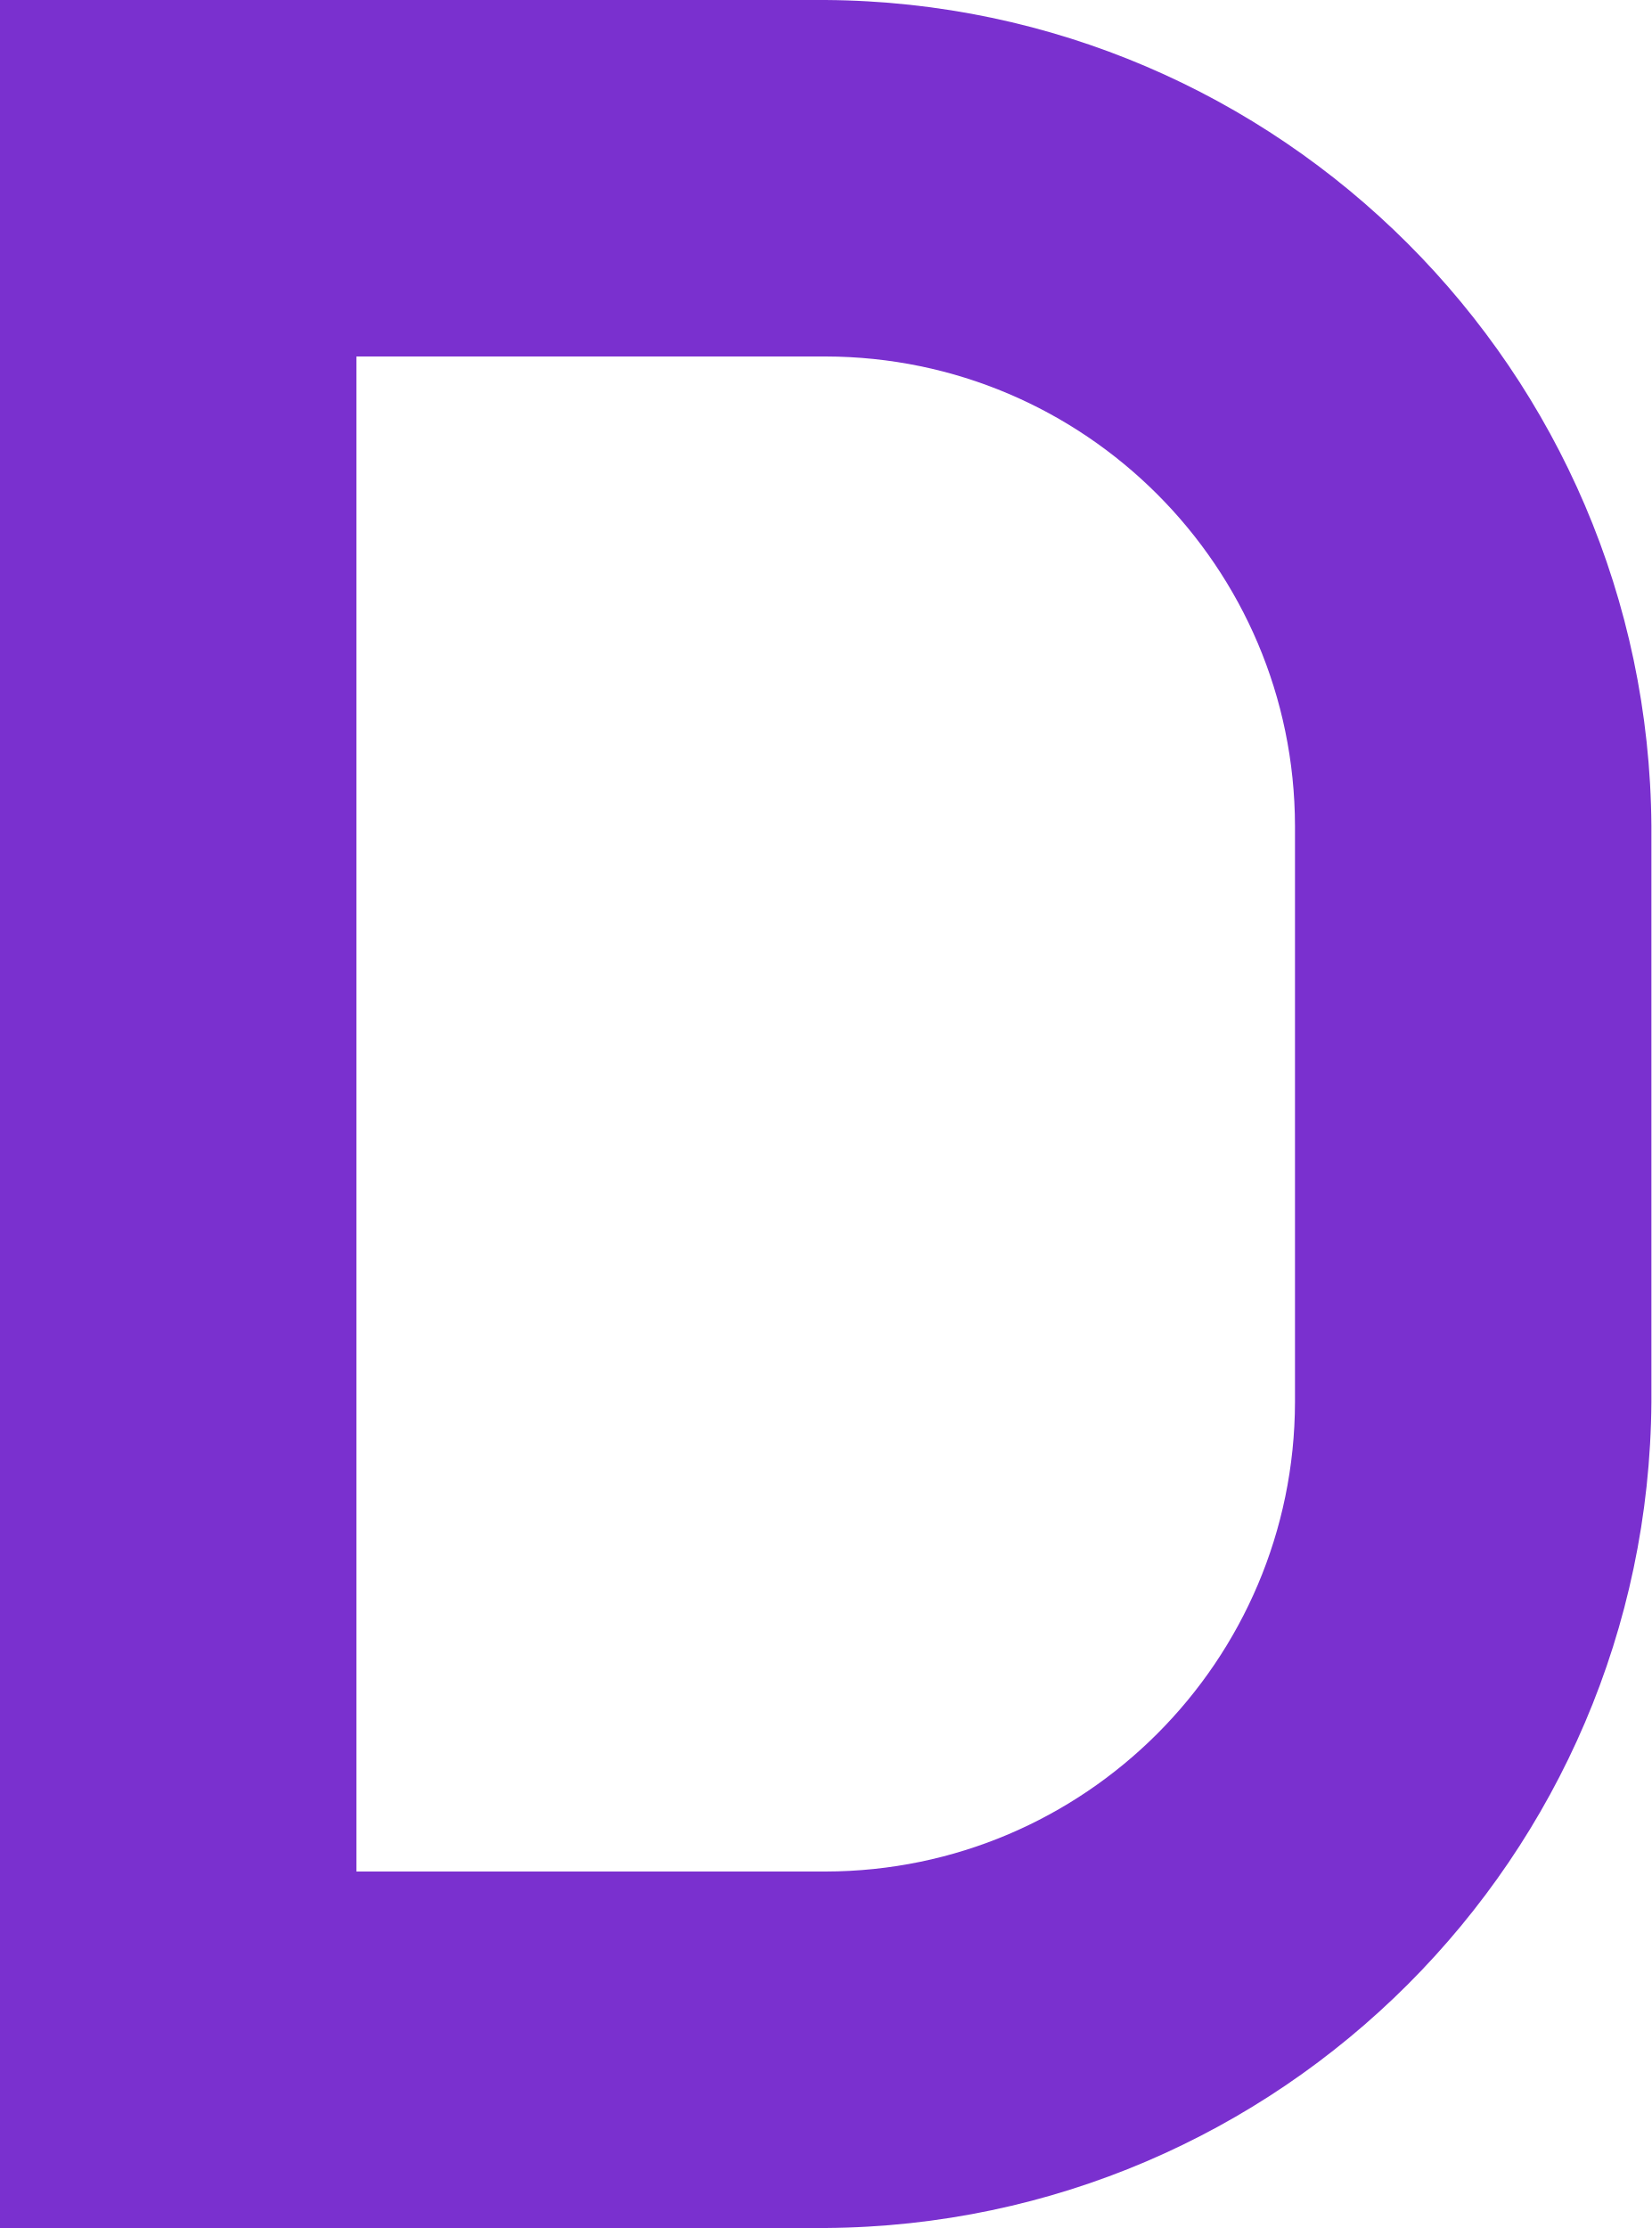
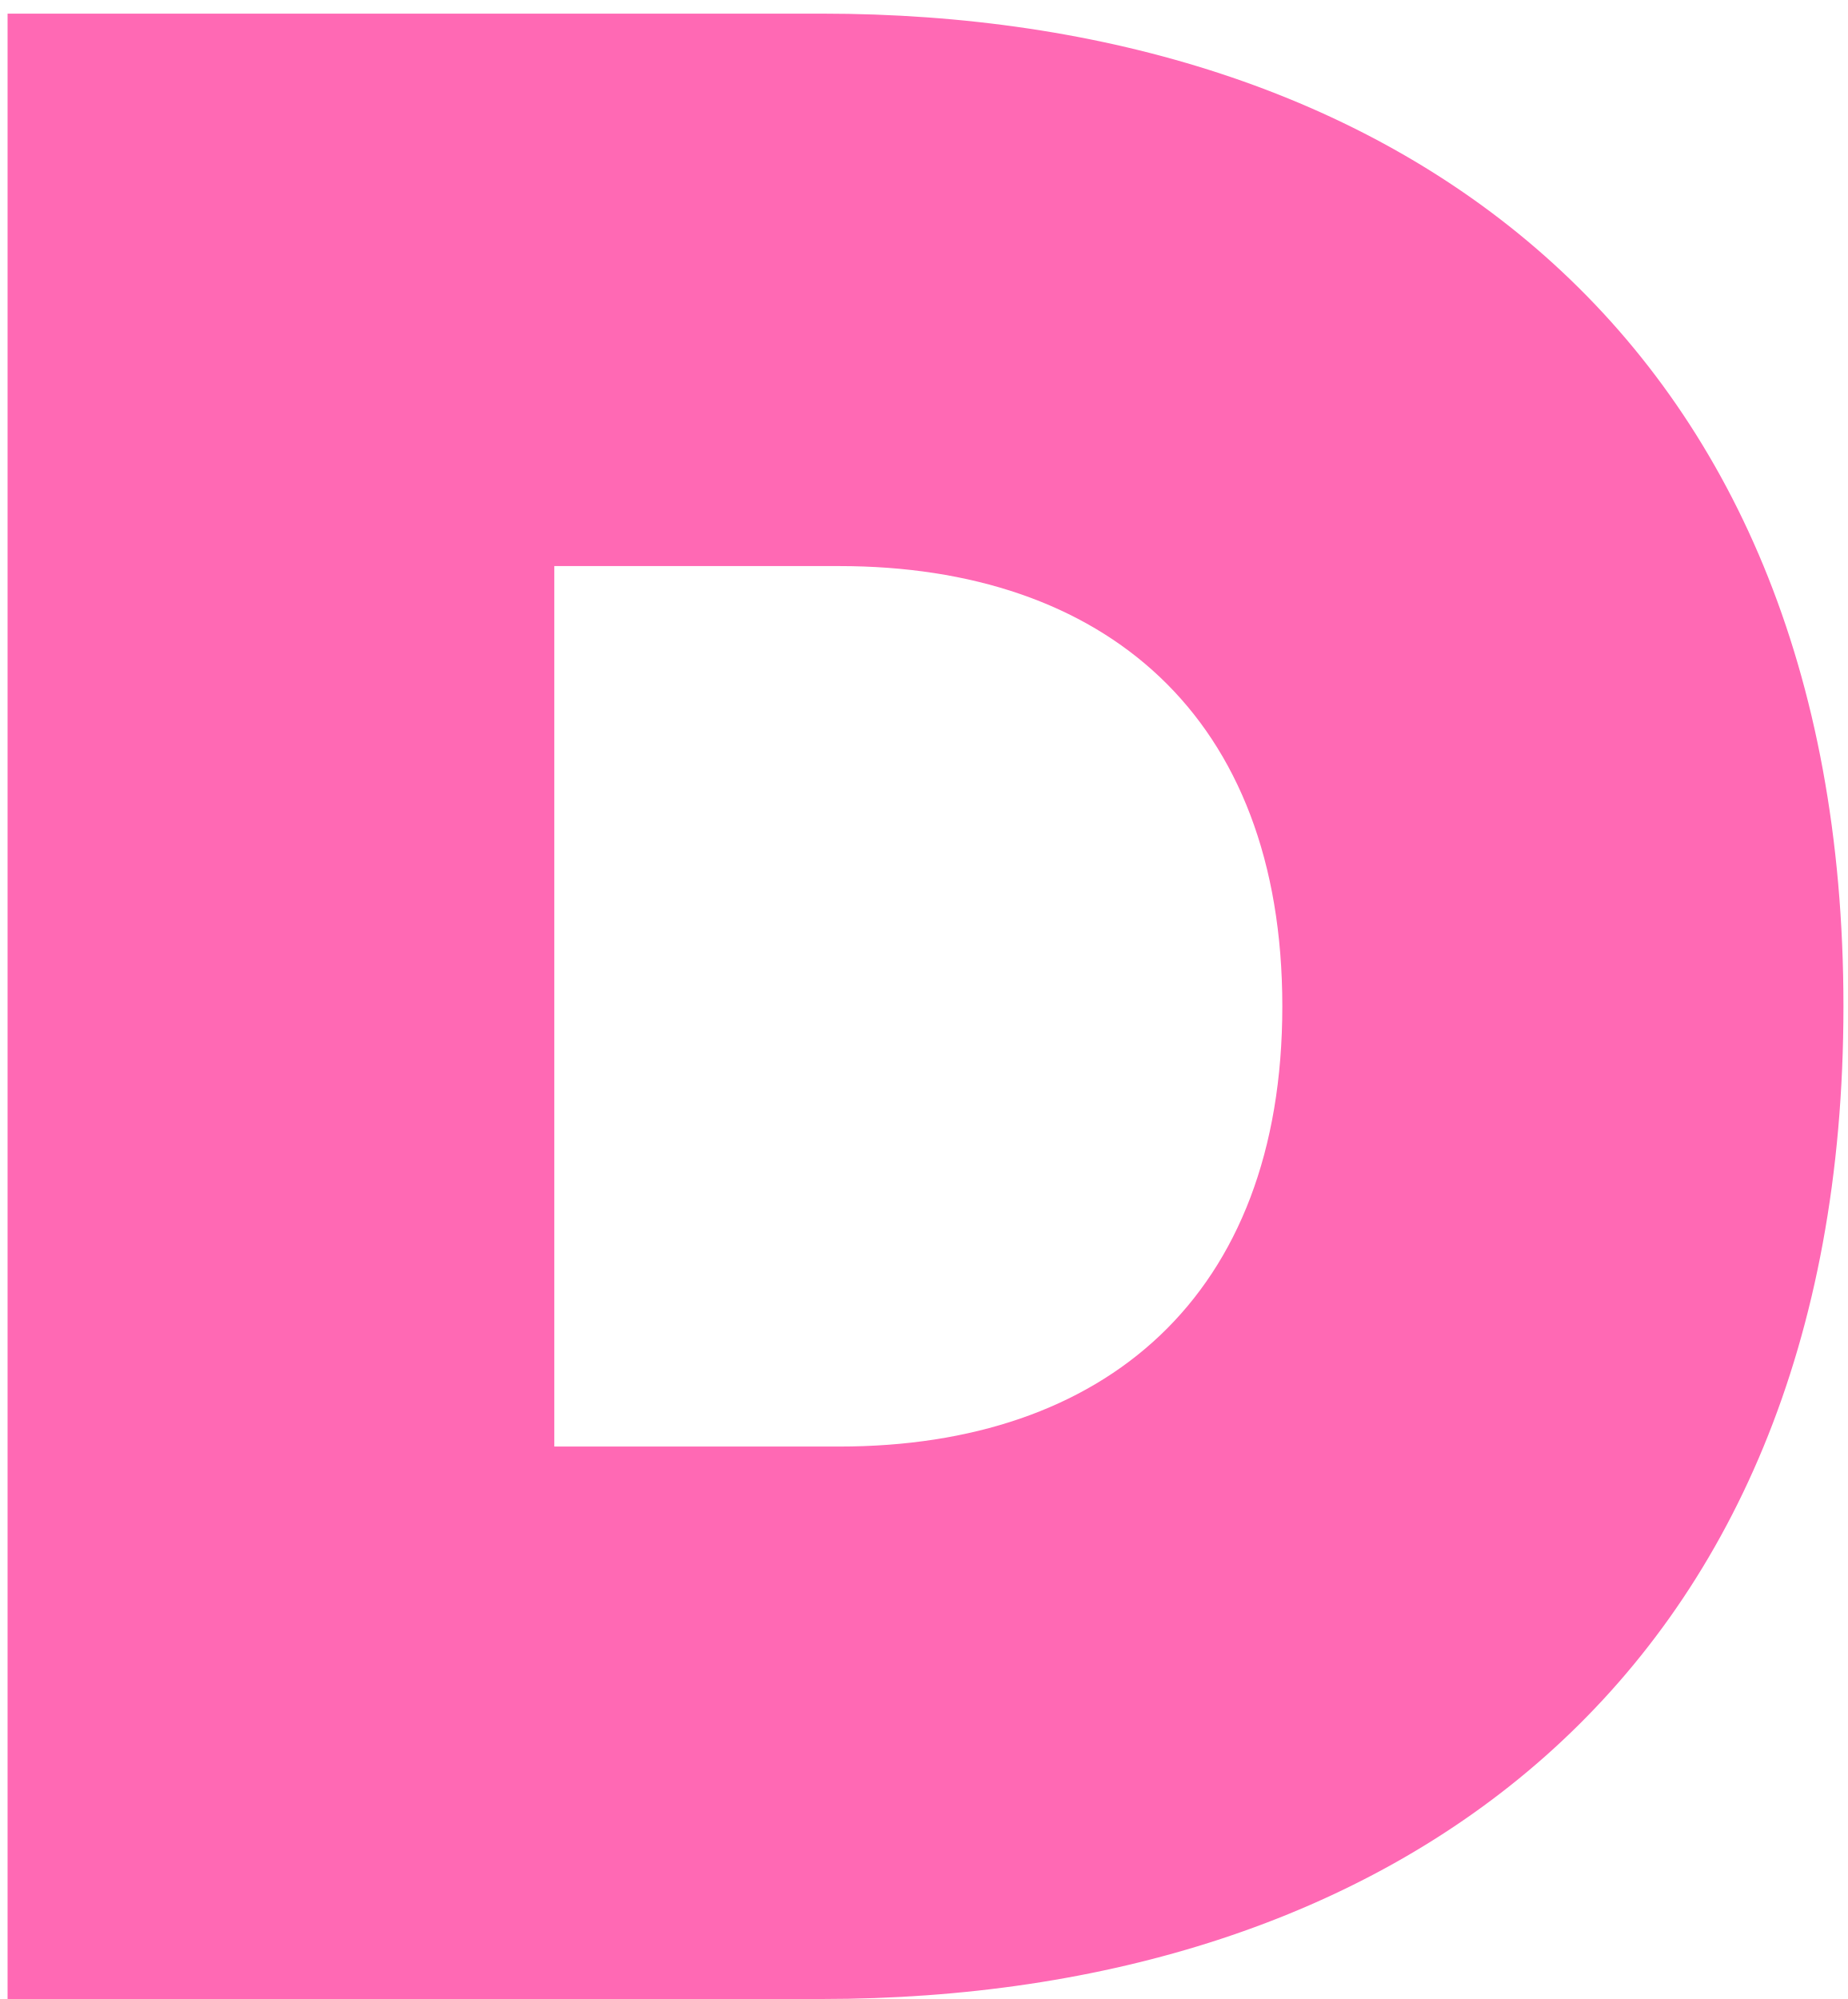
- <svg xmlns="http://www.w3.org/2000/svg" width="88.96" height="120" viewBox="0 0 88.96 120">
-   <g id="Calque_2" data-name="Calque 2">
-     <g id="Calque_1-2" data-name="Calque 1">
-       <path d="M88.96,75.52V44.48A44.8,44.8,0,0,0,44.48,0H0L0,120H44.48A44.8,44.8,0,0,0,88.96,75.52ZM19.2,19.2H44.48a25.334,25.334,0,0,1,25.28,25.28V75.52A25.334,25.334,0,0,1,44.48,100.8H19.2Z" fill="#7a30cf" />
-     </g>
-   </g>
+ <svg xmlns="http://www.w3.org/2000/svg" width="122" height="132" viewBox="0 0 122 132" fill="none">
+   <path d="M54.27 132H0.5V0.9H54.27C91.7 0.9 121.72 21.8 121.72 66.45C121.72 111.1 91.7 132 54.27 132ZM36.6 95.52H55.41C72.89 95.52 84.67 85.64 84.67 66.45C84.67 47.26 72.89 37.38 55.41 37.38H36.6V95.52Z" fill="#FF69B4" />
</svg>
